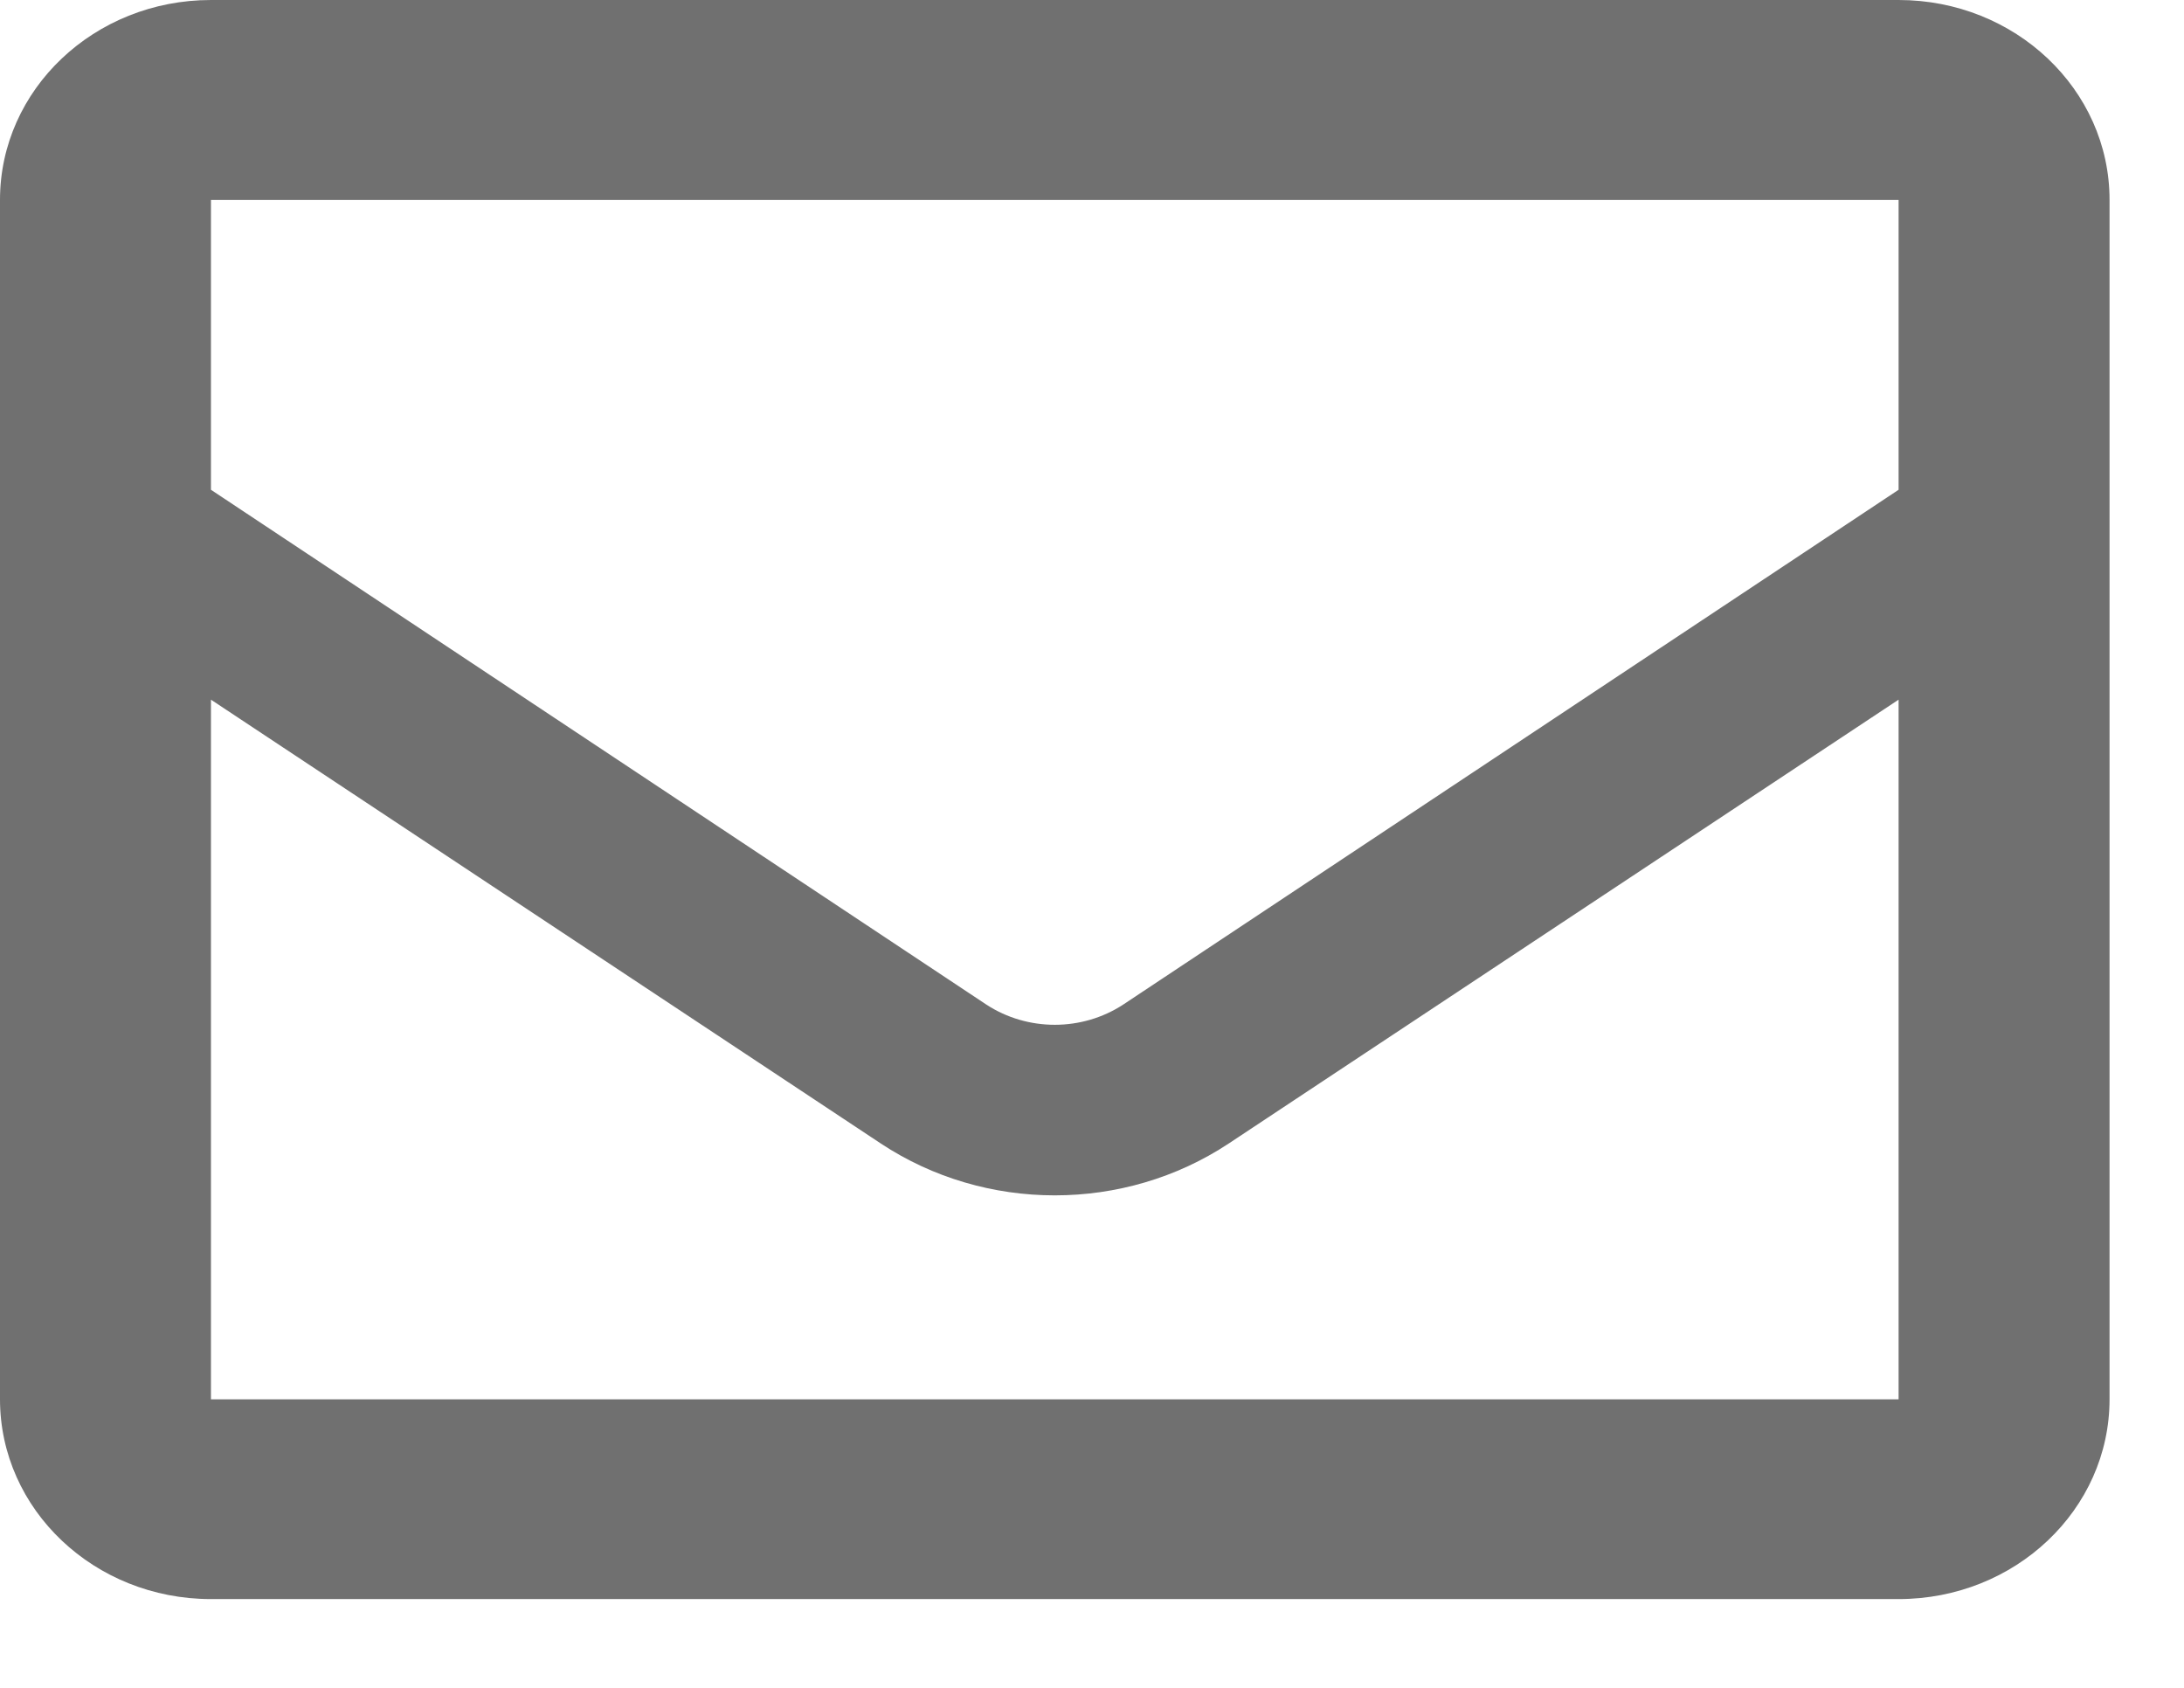
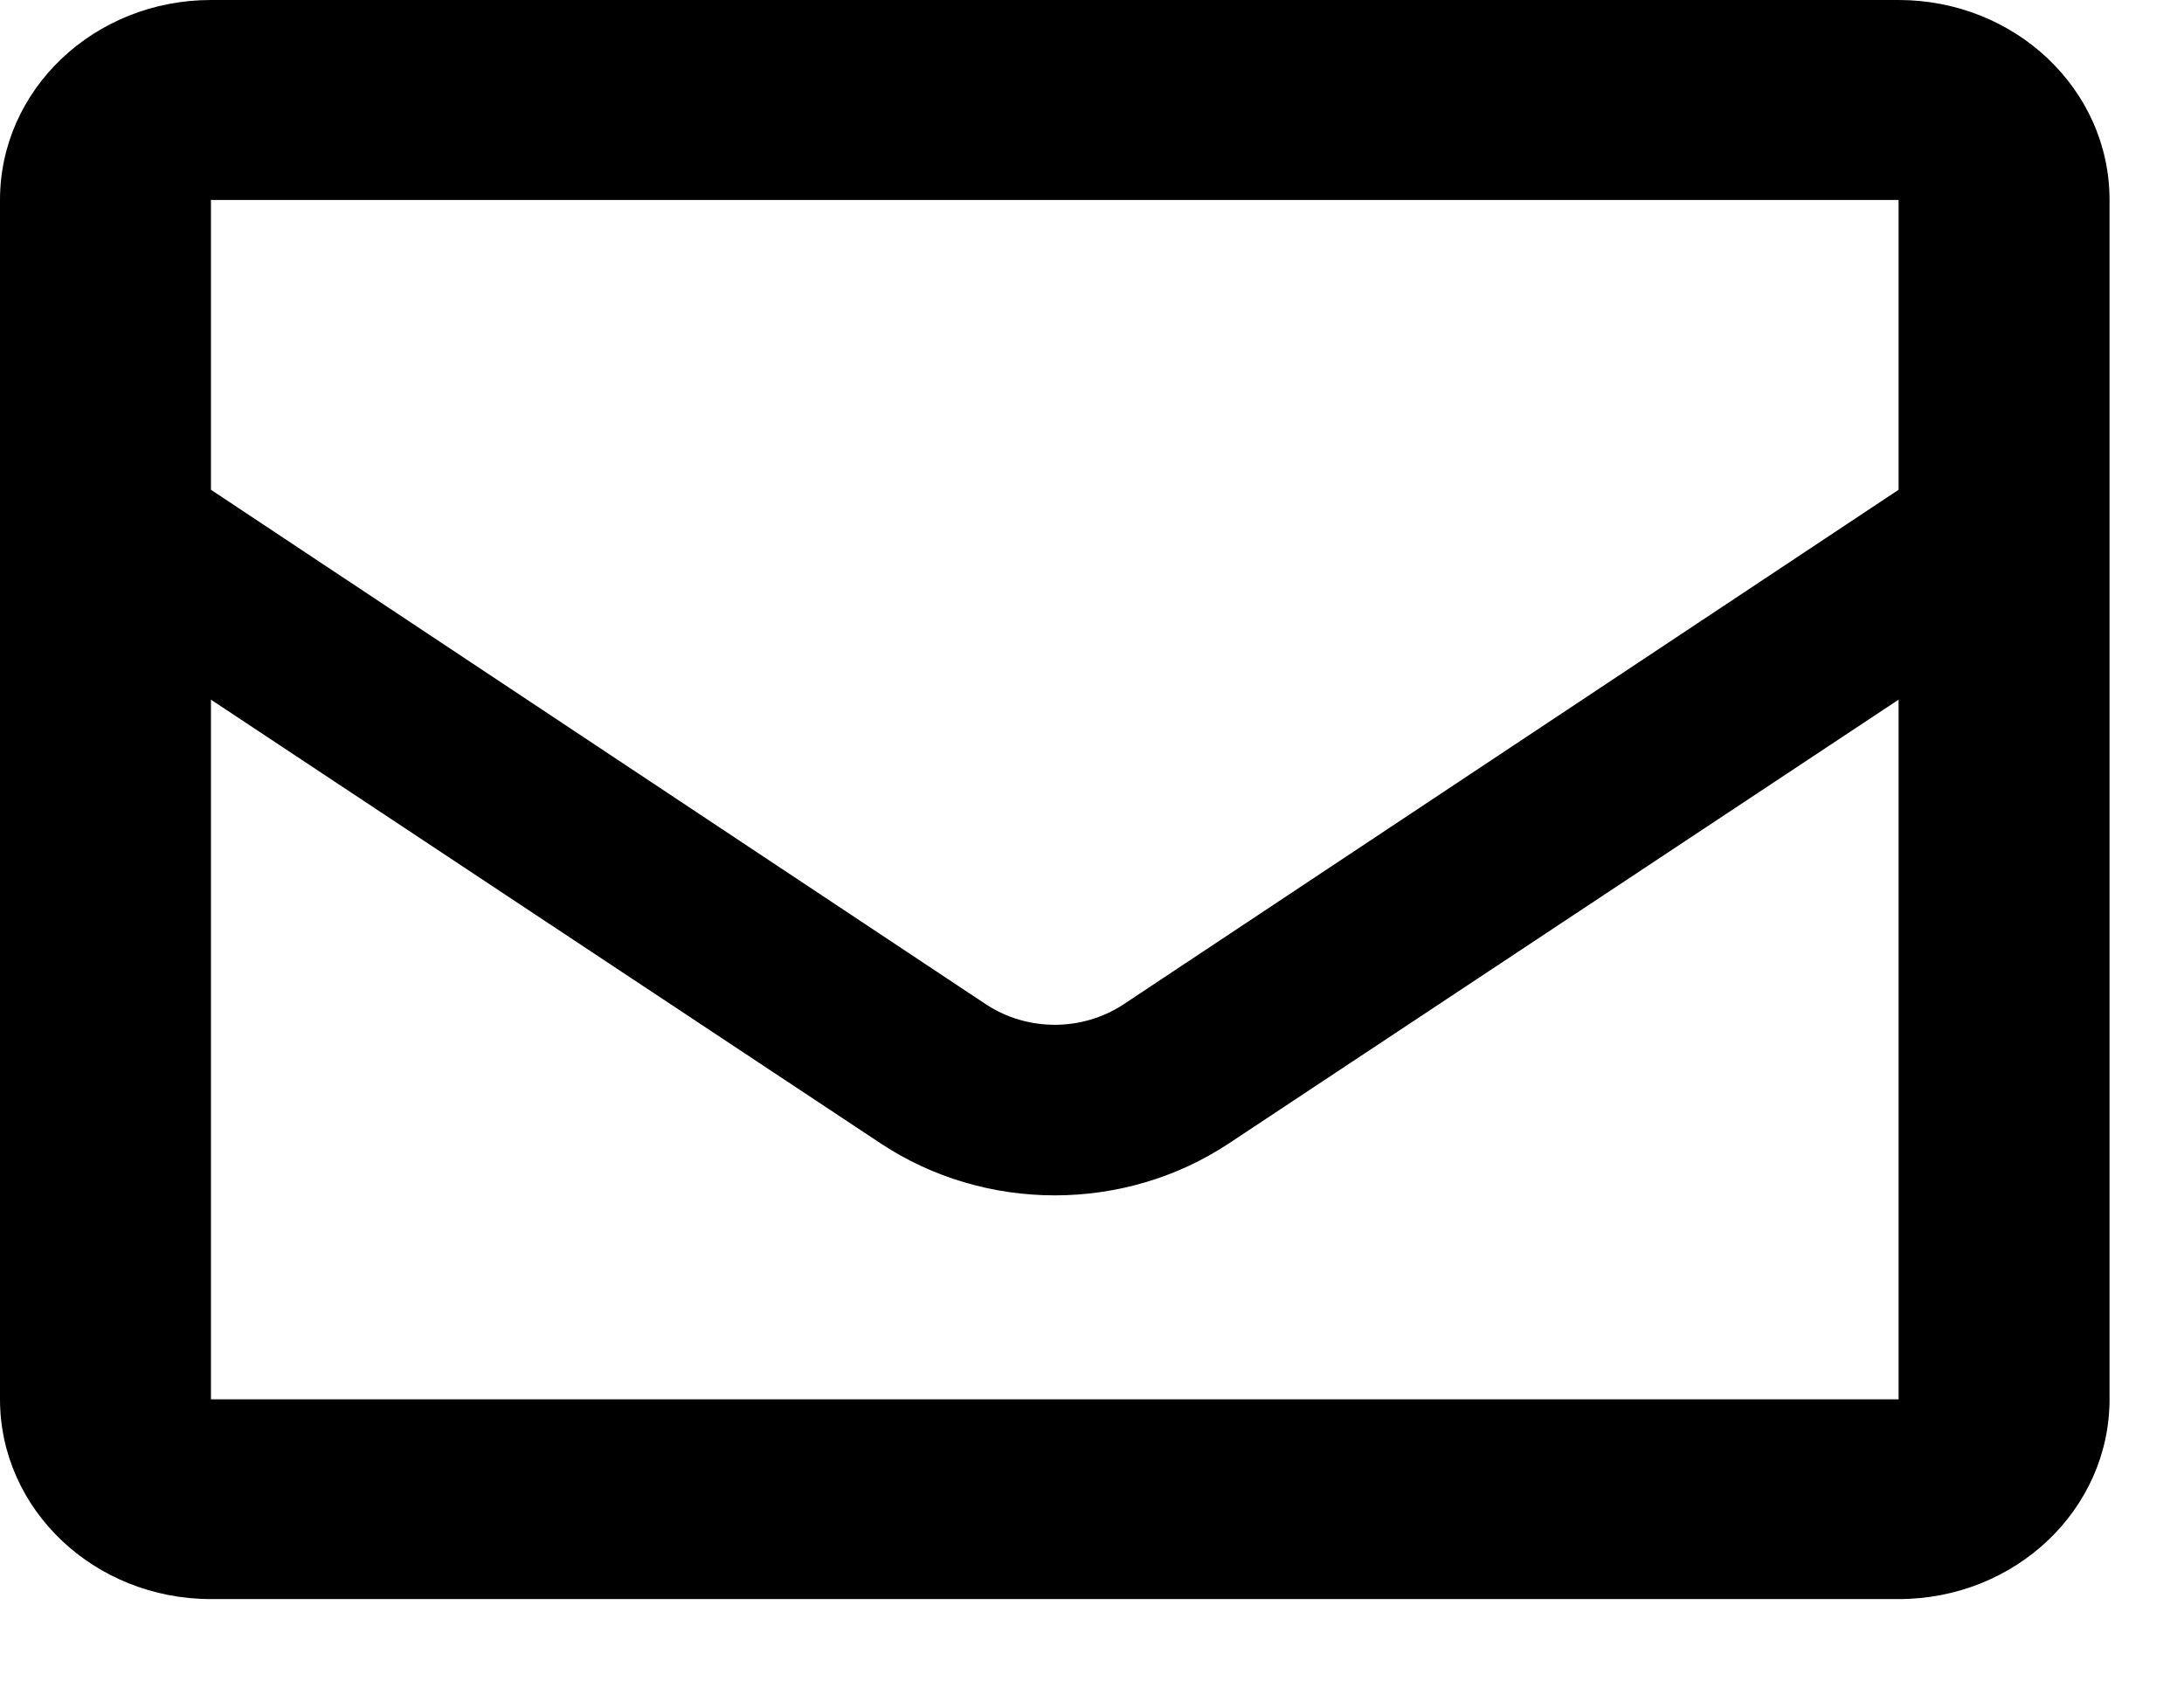
- <svg xmlns="http://www.w3.org/2000/svg" width="22" height="17" viewBox="0 0 22 17" fill="none">
-   <path fill-rule="evenodd" clip-rule="evenodd" d="M19.125 0H2.125C0.951 0 0 0.901 0 2.013V14.093C0 15.205 0.951 16.106 2.125 16.106H19.125C20.299 16.106 21.25 15.205 21.25 14.093V2.013C21.25 0.901 20.299 0 19.125 0ZM19.125 2.014V4.933L11.316 10.117C10.9 10.39 10.35 10.39 9.934 10.117L2.125 4.933V2.014H19.125ZM2.125 7.047V14.094H19.125V7.047L12.378 11.517C11.325 12.214 9.925 12.214 8.872 11.517L2.125 7.047Z" fill="#707070" />
+ <svg xmlns="http://www.w3.org/2000/svg" class="icon-email" width="22" height="17" viewBox="0 0 22 17" fill="none">
+   <path fill-rule="evenodd" clip-rule="evenodd" d="M19.125 0H2.125C0.951 0 0 0.901 0 2.013V14.093C0 15.205 0.951 16.106 2.125 16.106H19.125C20.299 16.106 21.25 15.205 21.25 14.093V2.013C21.25 0.901 20.299 0 19.125 0ZM19.125 2.014V4.933L11.316 10.117C10.9 10.39 10.35 10.39 9.934 10.117L2.125 4.933V2.014H19.125ZM2.125 7.047V14.094H19.125V7.047L12.378 11.517C11.325 12.214 9.925 12.214 8.872 11.517L2.125 7.047Z" fill="currentColor" />
</svg>
